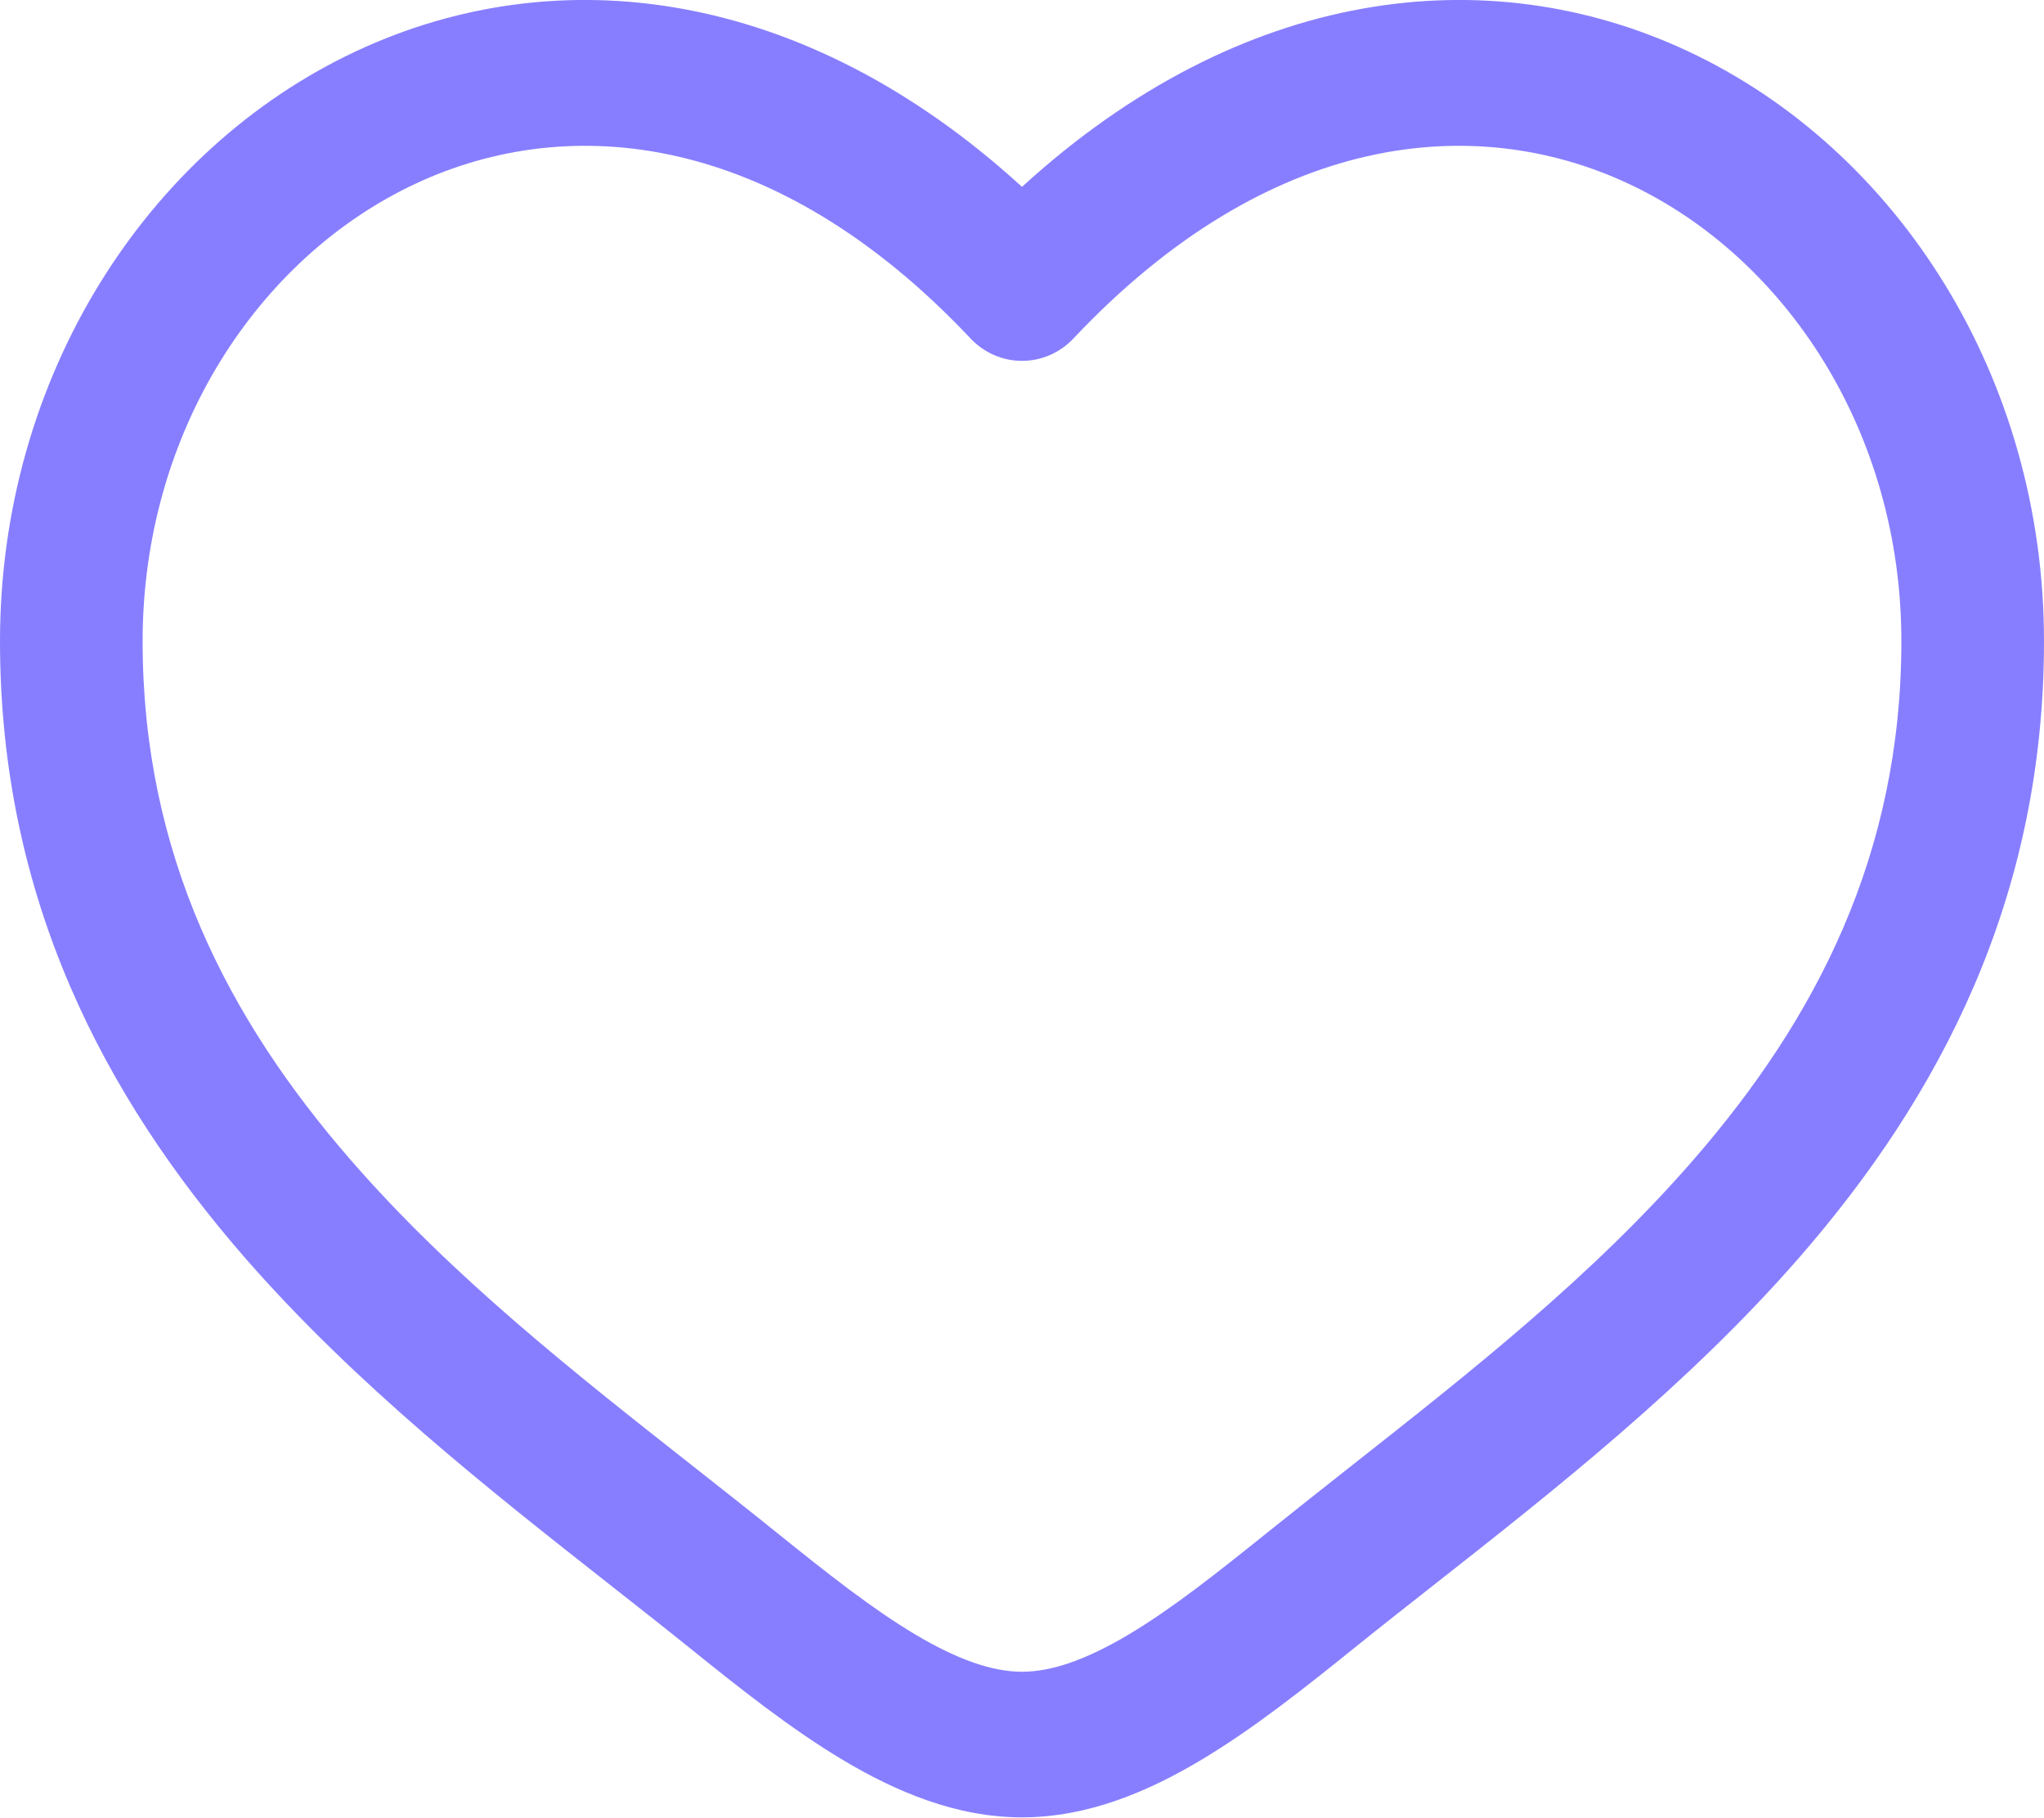
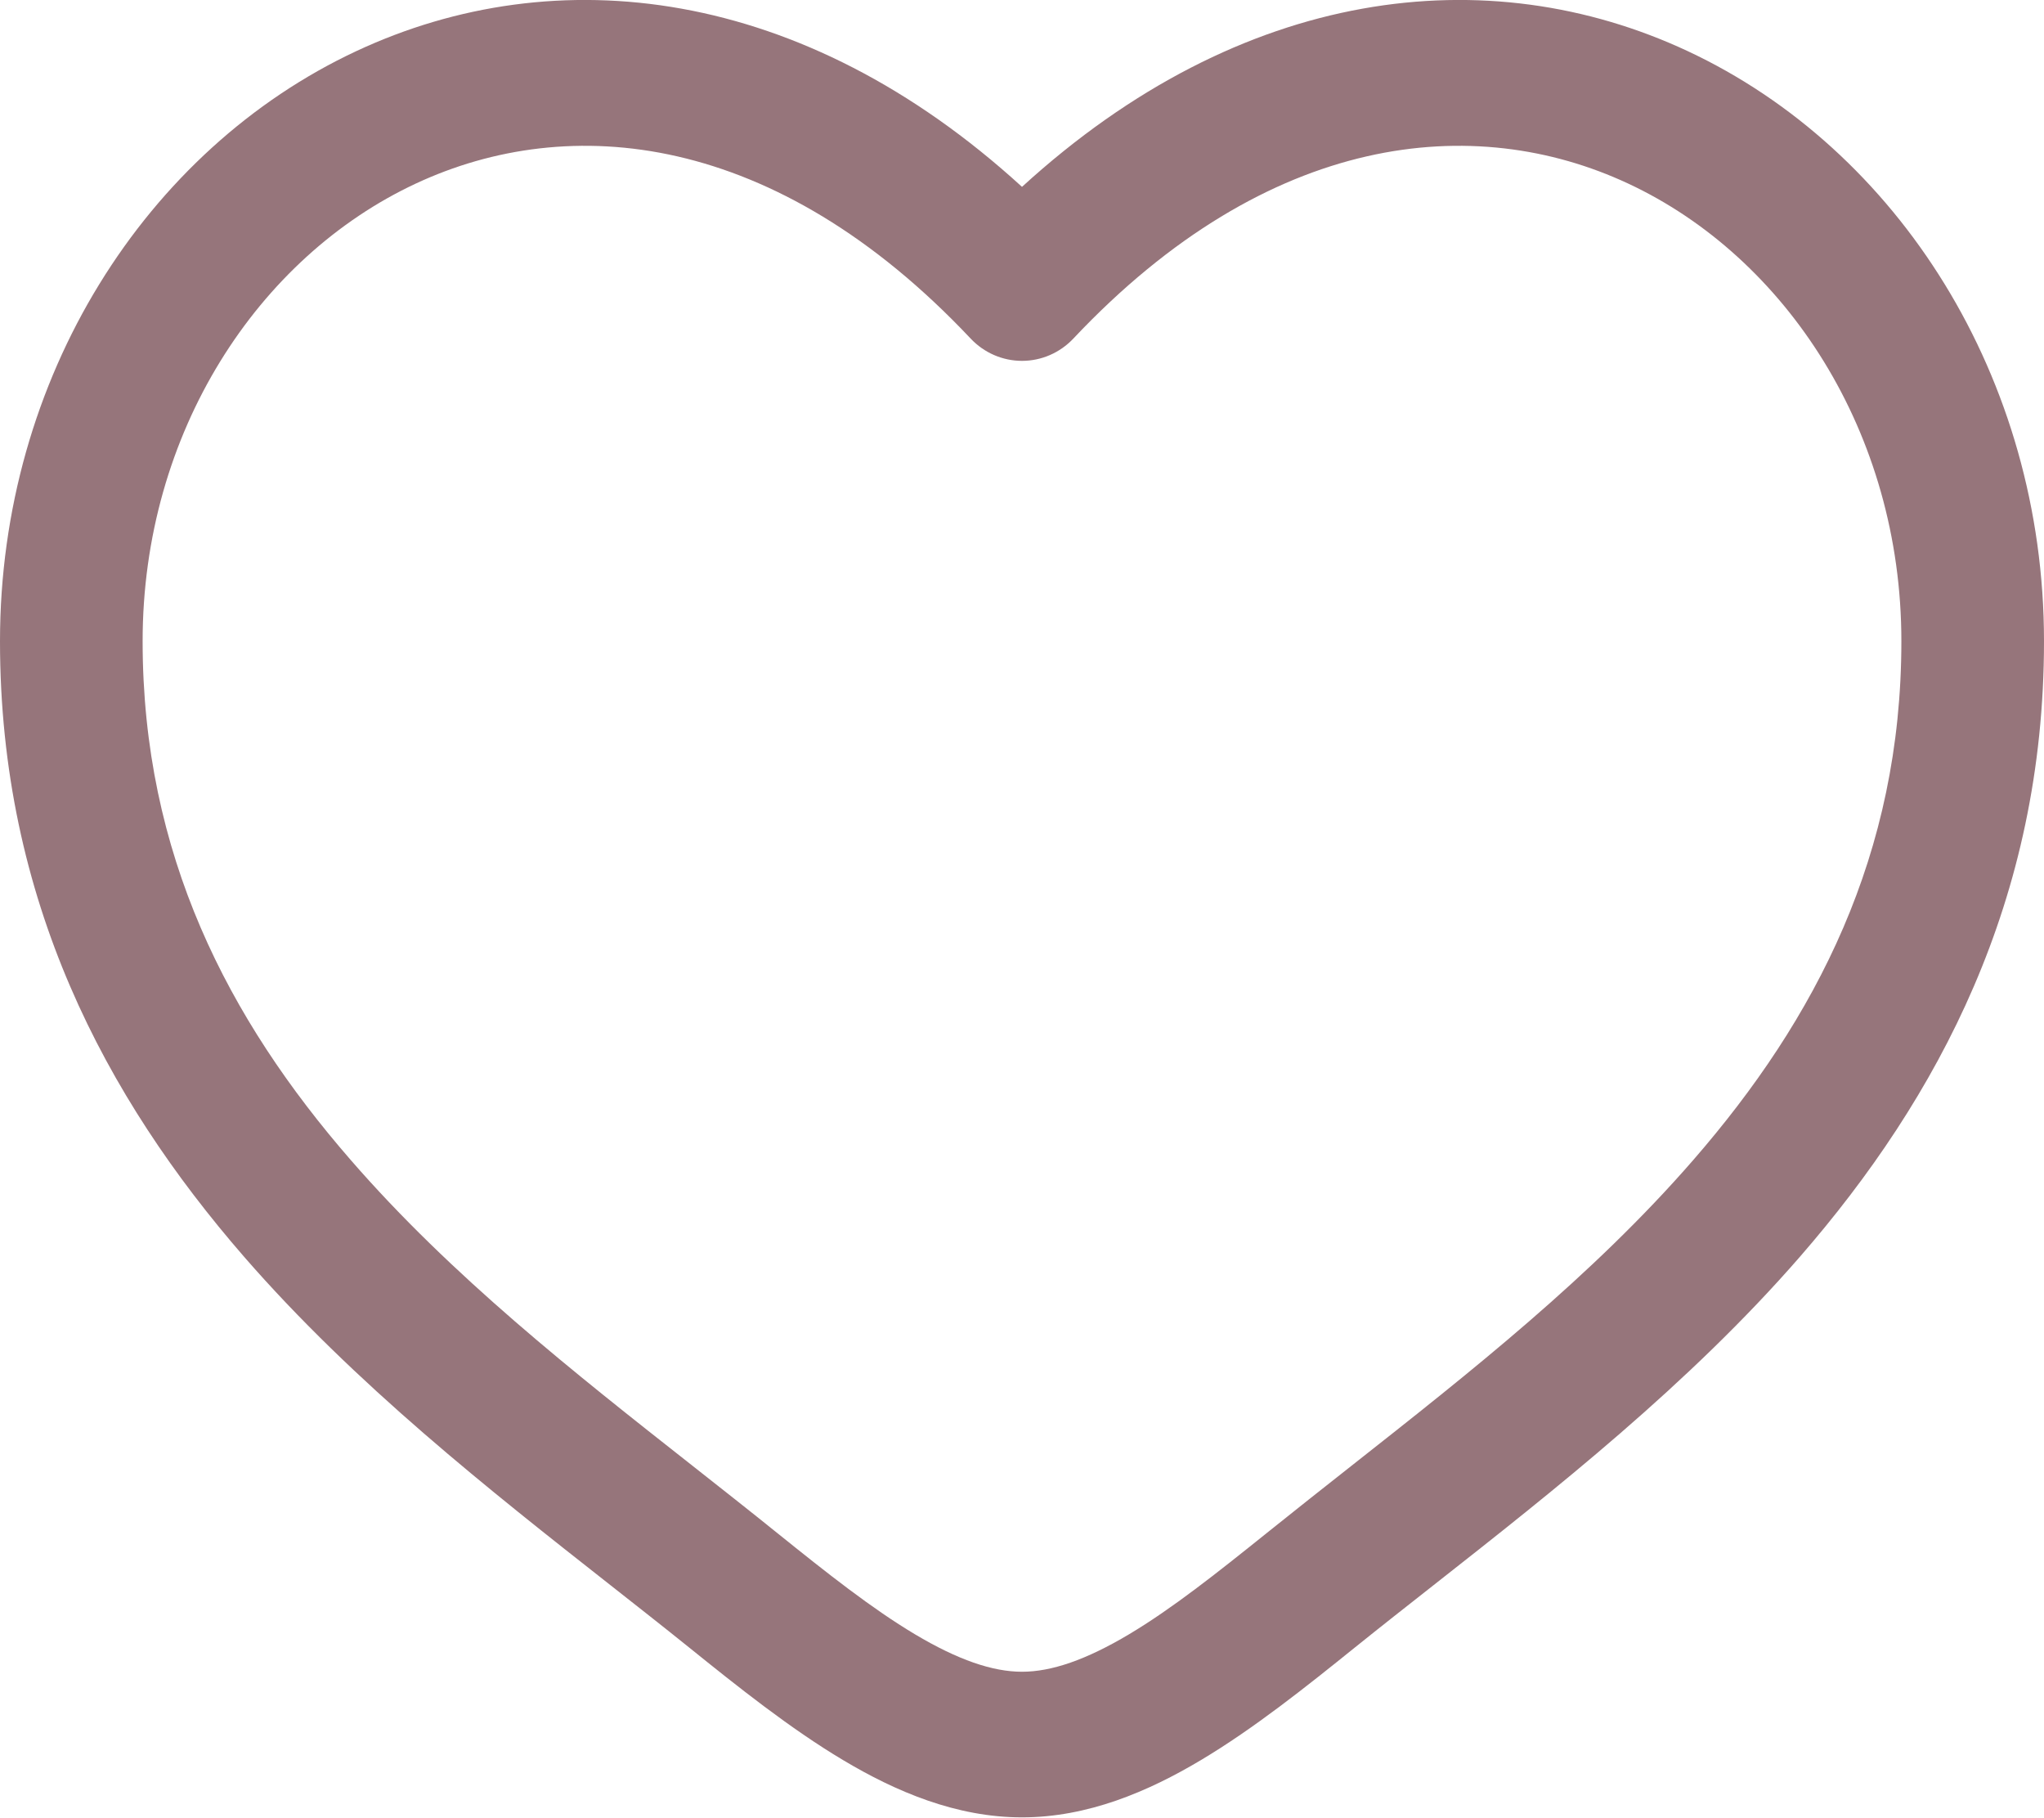
<svg xmlns="http://www.w3.org/2000/svg" width="18" height="16" viewBox="0 0 18 16" fill="none">
-   <path fill-rule="evenodd" clip-rule="evenodd" d="M3.662 1.616C2.273 2.264 1.256 3.806 1.256 5.645C1.256 7.523 2.009 8.971 3.088 10.212C3.977 11.235 5.054 12.083 6.104 12.909C6.354 13.106 6.602 13.301 6.845 13.497C7.285 13.851 7.678 14.162 8.057 14.388C8.436 14.614 8.741 14.718 9 14.718C9.259 14.718 9.564 14.614 9.943 14.388C10.322 14.162 10.714 13.851 11.155 13.497C11.399 13.301 11.646 13.106 11.896 12.909C12.946 12.082 14.023 11.235 14.912 10.212C15.991 8.971 16.744 7.523 16.744 5.645C16.744 3.806 15.727 2.264 14.338 1.616C12.988 0.986 11.175 1.153 9.452 2.981C9.334 3.106 9.171 3.177 9 3.177C8.829 3.177 8.666 3.106 8.548 2.981C6.825 1.153 5.012 0.986 3.662 1.616ZM9 1.645C7.064 -0.123 4.897 -0.371 3.14 0.449C1.285 1.315 0 3.326 0 5.645C0 7.923 0.93 9.662 2.149 11.064C3.125 12.186 4.32 13.126 5.376 13.956C5.615 14.144 5.847 14.326 6.068 14.504C6.496 14.849 6.957 15.217 7.423 15.495C7.89 15.774 8.422 16 9 16C9.578 16 10.11 15.774 10.577 15.495C11.043 15.217 11.504 14.849 11.932 14.504C12.153 14.326 12.385 14.144 12.624 13.956C13.68 13.126 14.875 12.186 15.851 11.064C17.07 9.662 18 7.923 18 5.645C18 3.326 16.715 1.315 14.86 0.449C13.103 -0.371 10.936 -0.123 9 1.645Z" fill="#877EFF" />
+   <path fill-rule="evenodd" clip-rule="evenodd" d="M3.662 1.616C2.273 2.264 1.256 3.806 1.256 5.645C1.256 7.523 2.009 8.971 3.088 10.212C3.977 11.235 5.054 12.083 6.104 12.909C6.354 13.106 6.602 13.301 6.845 13.497C7.285 13.851 7.678 14.162 8.057 14.388C8.436 14.614 8.741 14.718 9 14.718C9.259 14.718 9.564 14.614 9.943 14.388C10.322 14.162 10.714 13.851 11.155 13.497C11.399 13.301 11.646 13.106 11.896 12.909C12.946 12.082 14.023 11.235 14.912 10.212C15.991 8.971 16.744 7.523 16.744 5.645C16.744 3.806 15.727 2.264 14.338 1.616C12.988 0.986 11.175 1.153 9.452 2.981C9.334 3.106 9.171 3.177 9 3.177C8.829 3.177 8.666 3.106 8.548 2.981C6.825 1.153 5.012 0.986 3.662 1.616ZM9 1.645C7.064 -0.123 4.897 -0.371 3.14 0.449C1.285 1.315 0 3.326 0 5.645C0 7.923 0.93 9.662 2.149 11.064C3.125 12.186 4.32 13.126 5.376 13.956C5.615 14.144 5.847 14.326 6.068 14.504C6.496 14.849 6.957 15.217 7.423 15.495C7.89 15.774 8.422 16 9 16C9.578 16 10.11 15.774 10.577 15.495C11.043 15.217 11.504 14.849 11.932 14.504C12.153 14.326 12.385 14.144 12.624 13.956C13.68 13.126 14.875 12.186 15.851 11.064C17.07 9.662 18 7.923 18 5.645C18 3.326 16.715 1.315 14.86 0.449C13.103 -0.371 10.936 -0.123 9 1.645Z" fill="#96757B" />
</svg>
